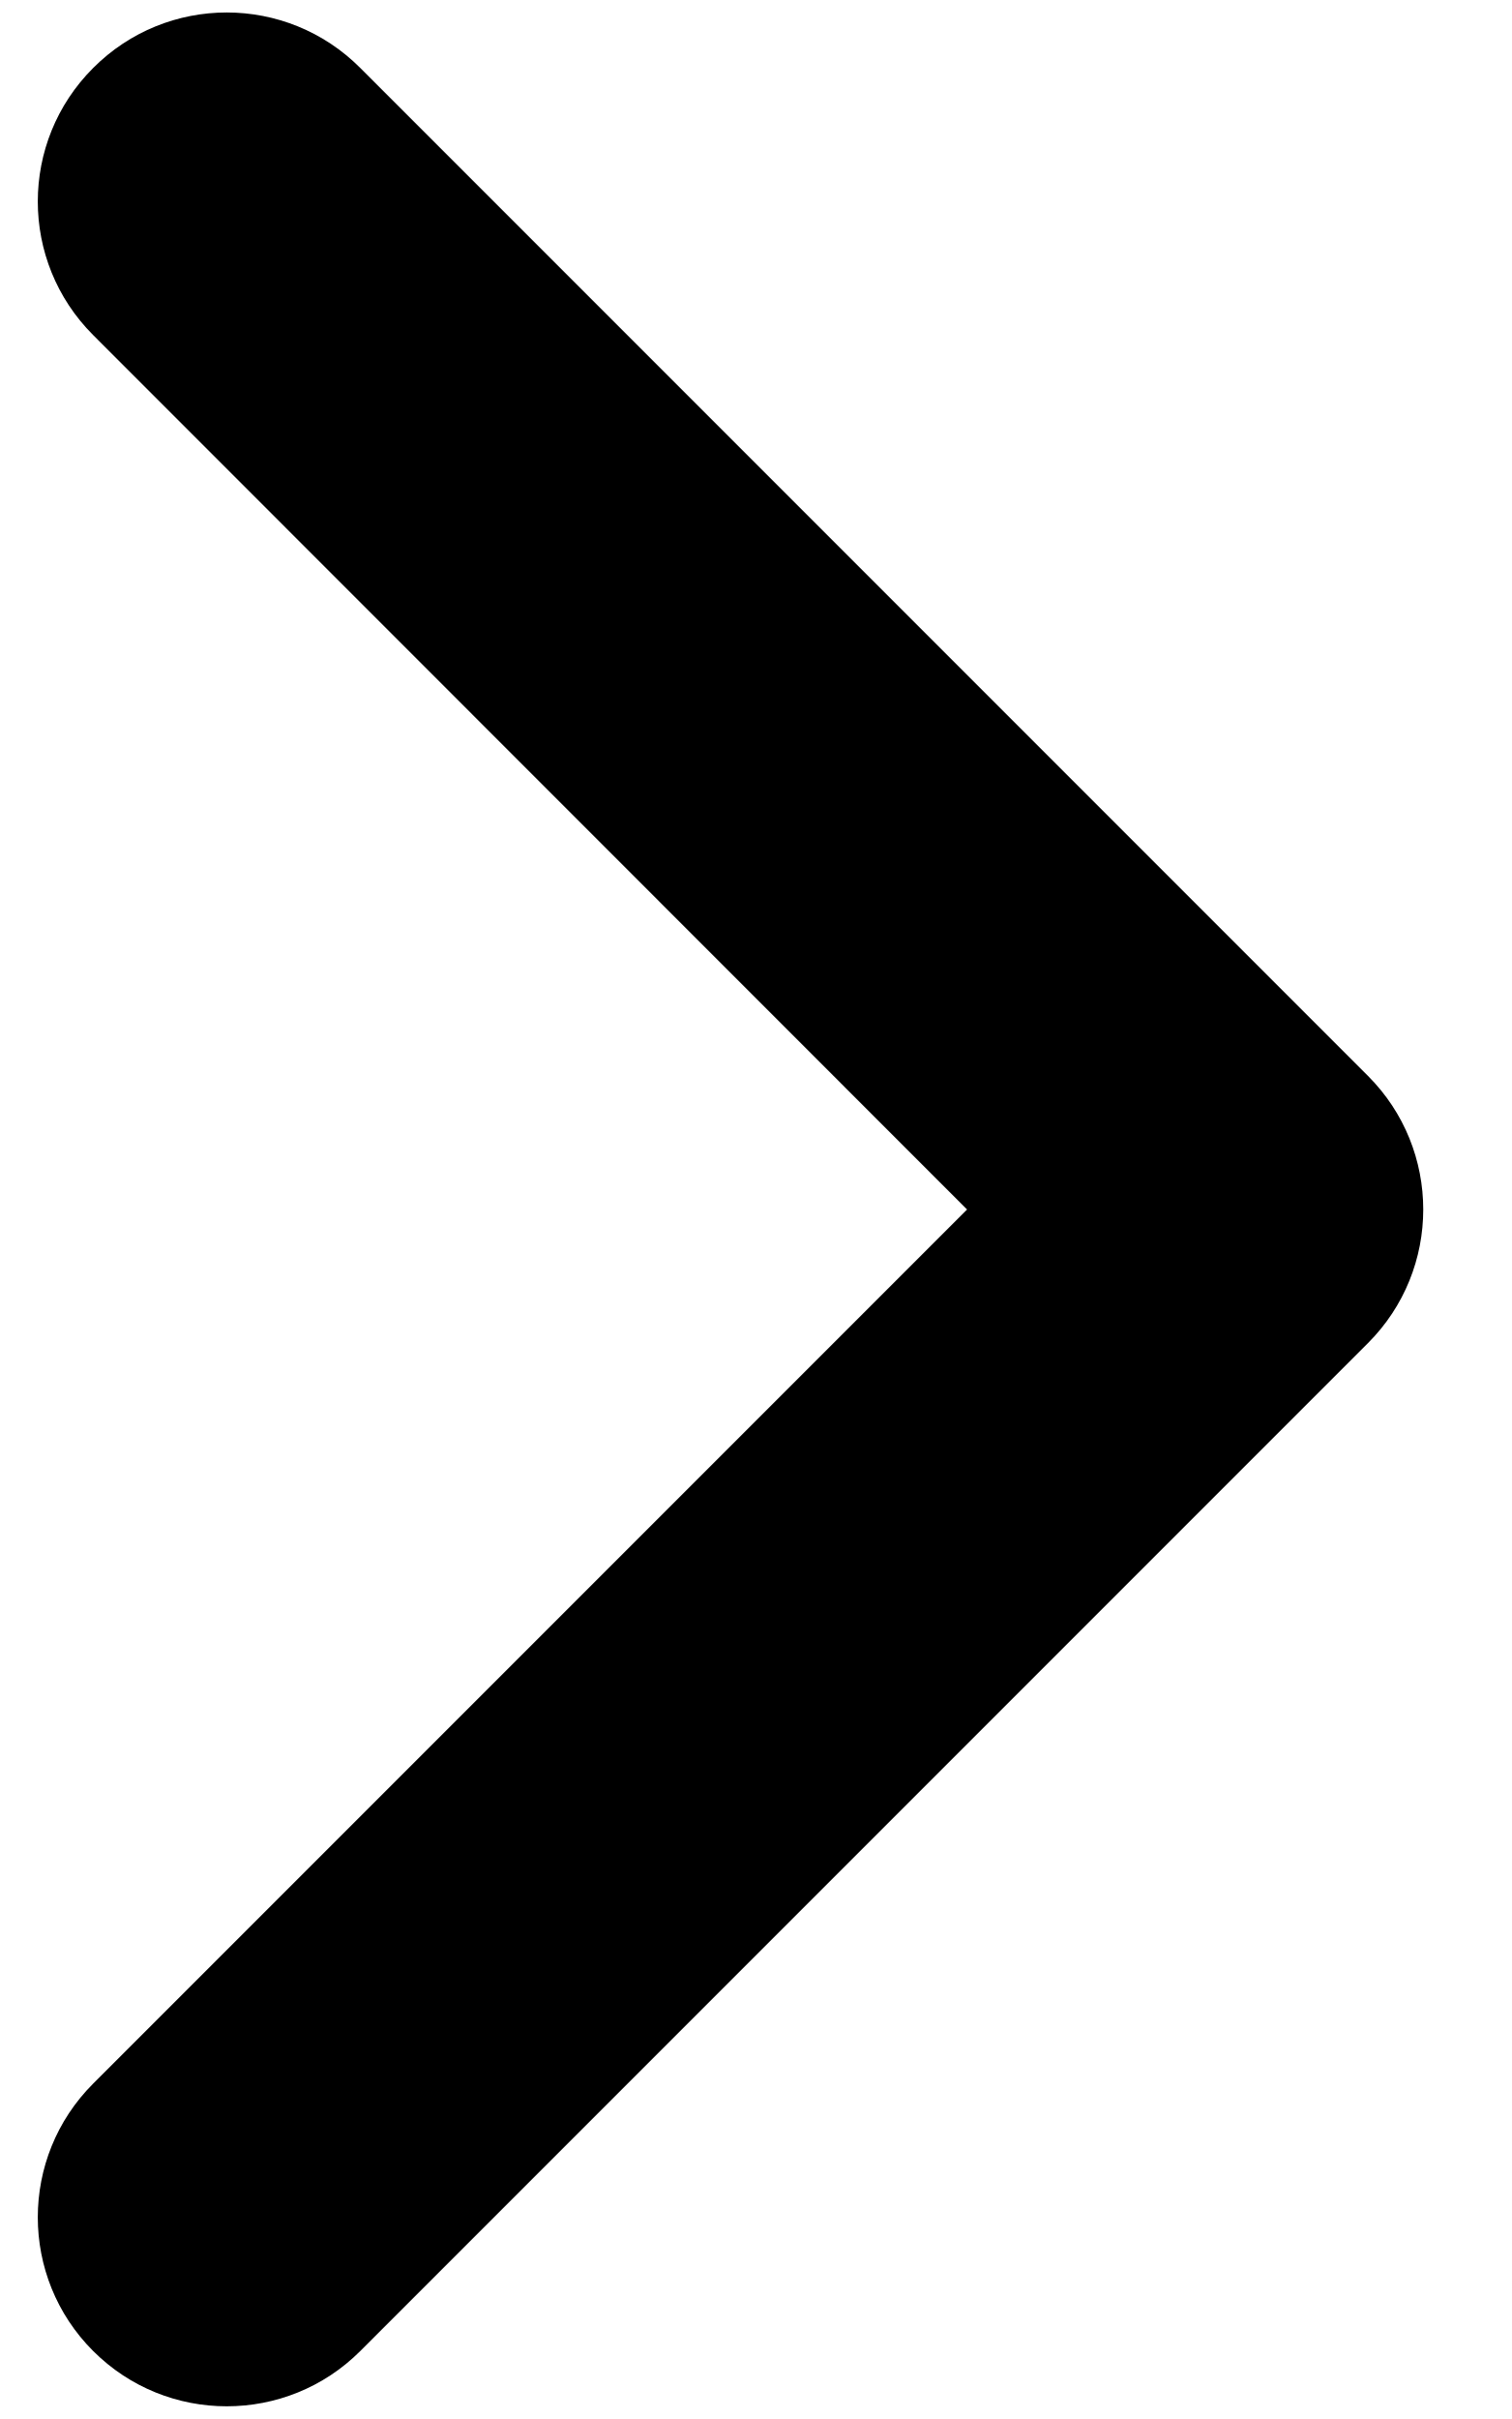
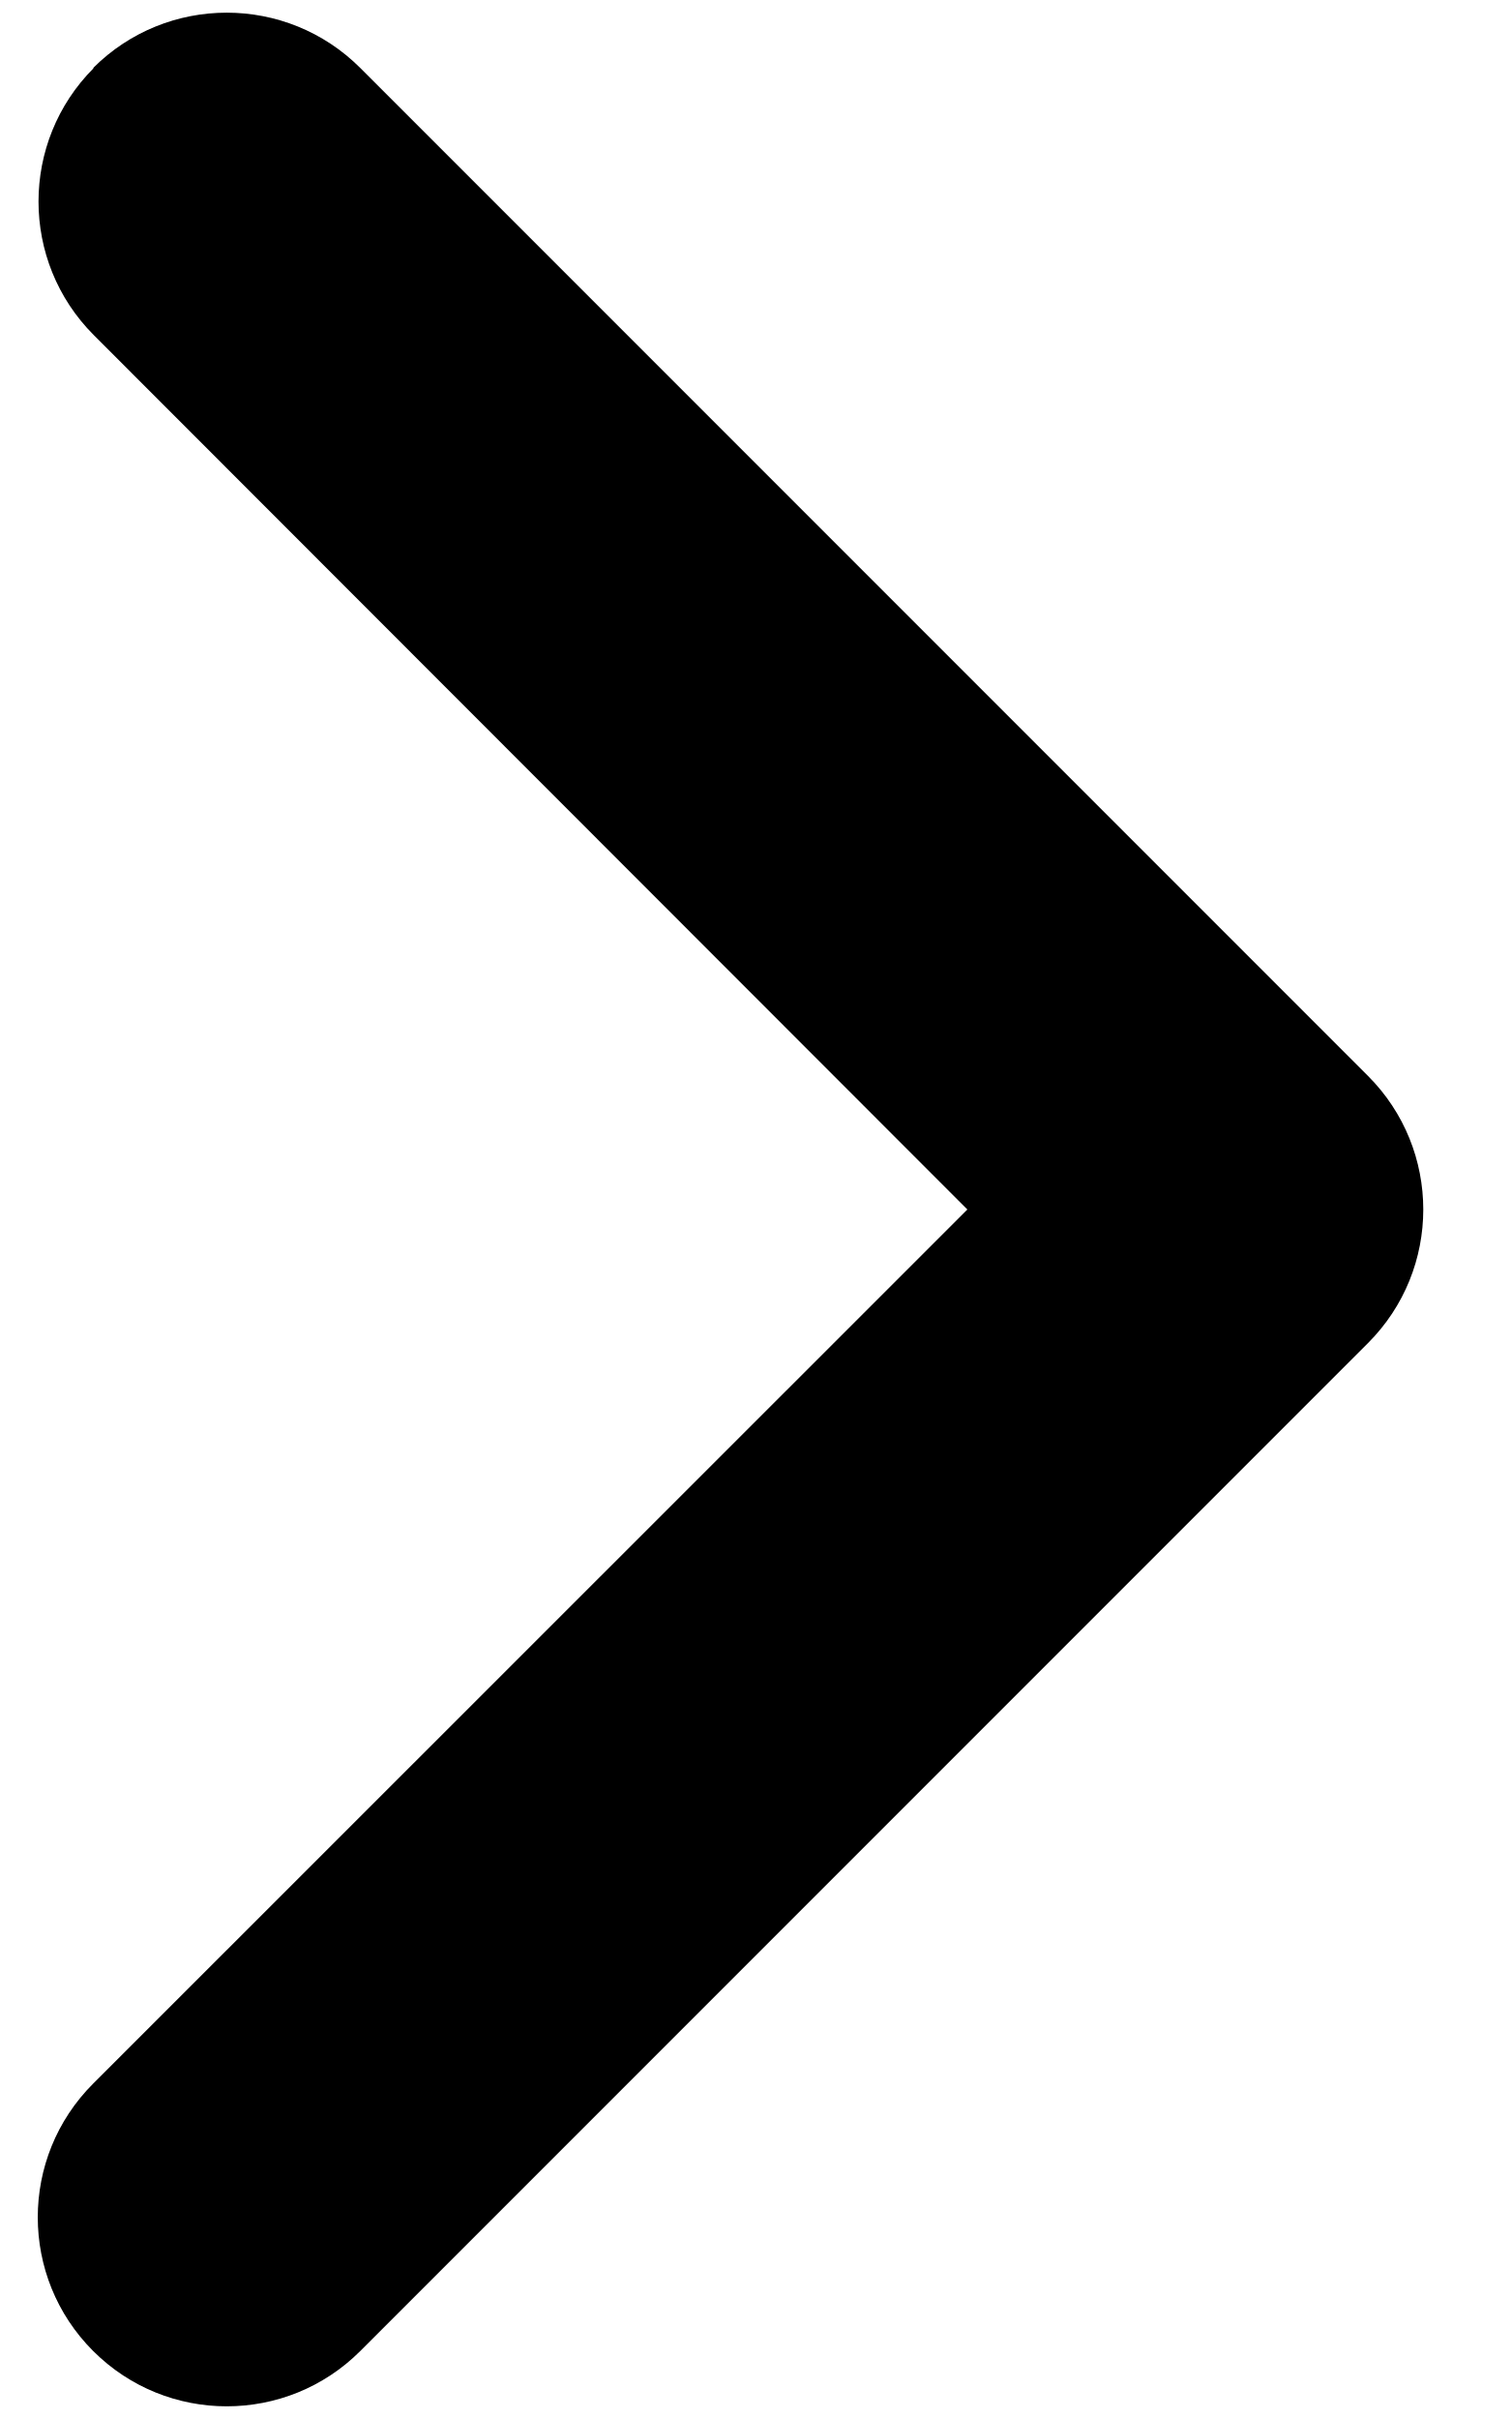
- <svg xmlns="http://www.w3.org/2000/svg" width="5" height="8" viewBox="0 0 5 8" fill="none">
-   <path fill-rule="evenodd" clip-rule="evenodd" d="M0.308 0.225C0.552 -0.02 0.948 -0.02 1.192 0.225L4.525 3.558C4.769 3.802 4.769 4.198 4.525 4.442L1.192 7.775C0.948 8.019 0.552 8.019 0.308 7.775C0.064 7.531 0.064 7.135 0.308 6.891L3.199 4L0.308 1.108C0.064 0.864 0.064 0.469 0.308 0.225Z" fill="black" />
+ <svg xmlns="http://www.w3.org/2000/svg" width="5" height="8" fill="none">
+   <path fill-rule="evenodd" clip-rule="evenodd" d="M.308.225a.625.625 0 0 1 .884 0l3.333 3.333a.625.625 0 0 1 0 .884L1.192 7.775a.625.625 0 1 1-.884-.884L3.2 4 .31 1.108a.625.625 0 0 1 0-.883Z" fill="#000" />
</svg>
